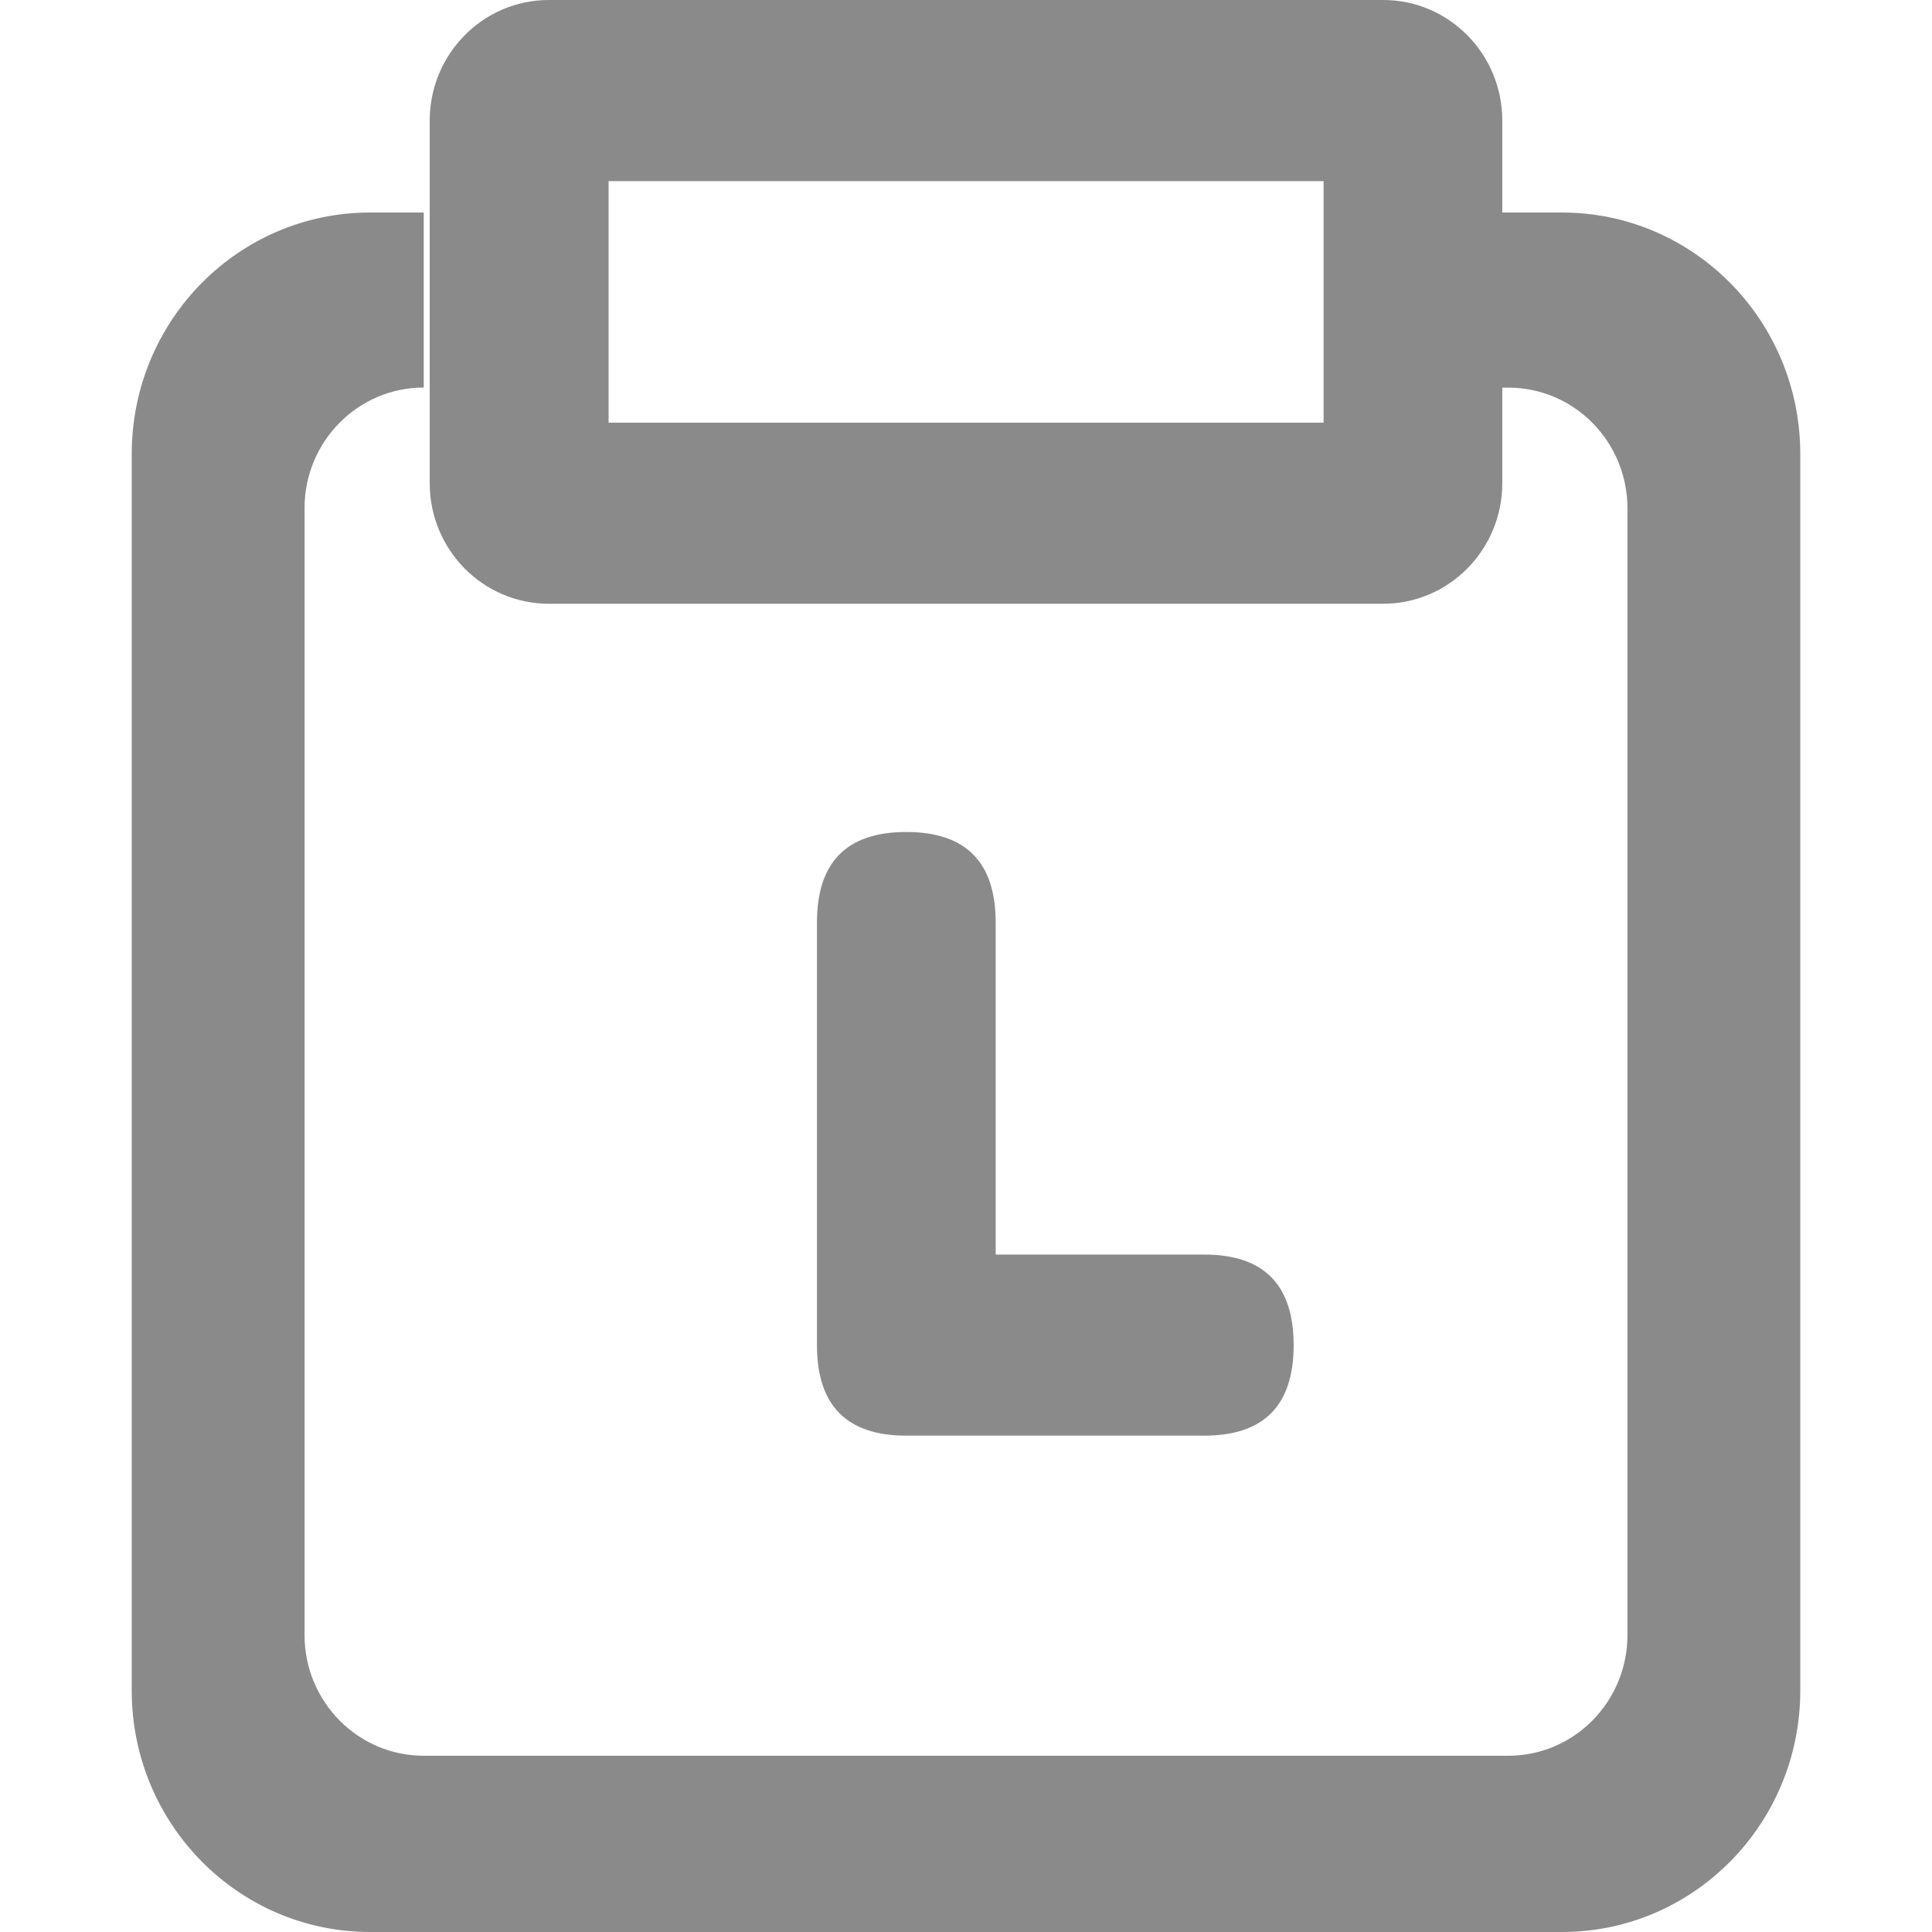
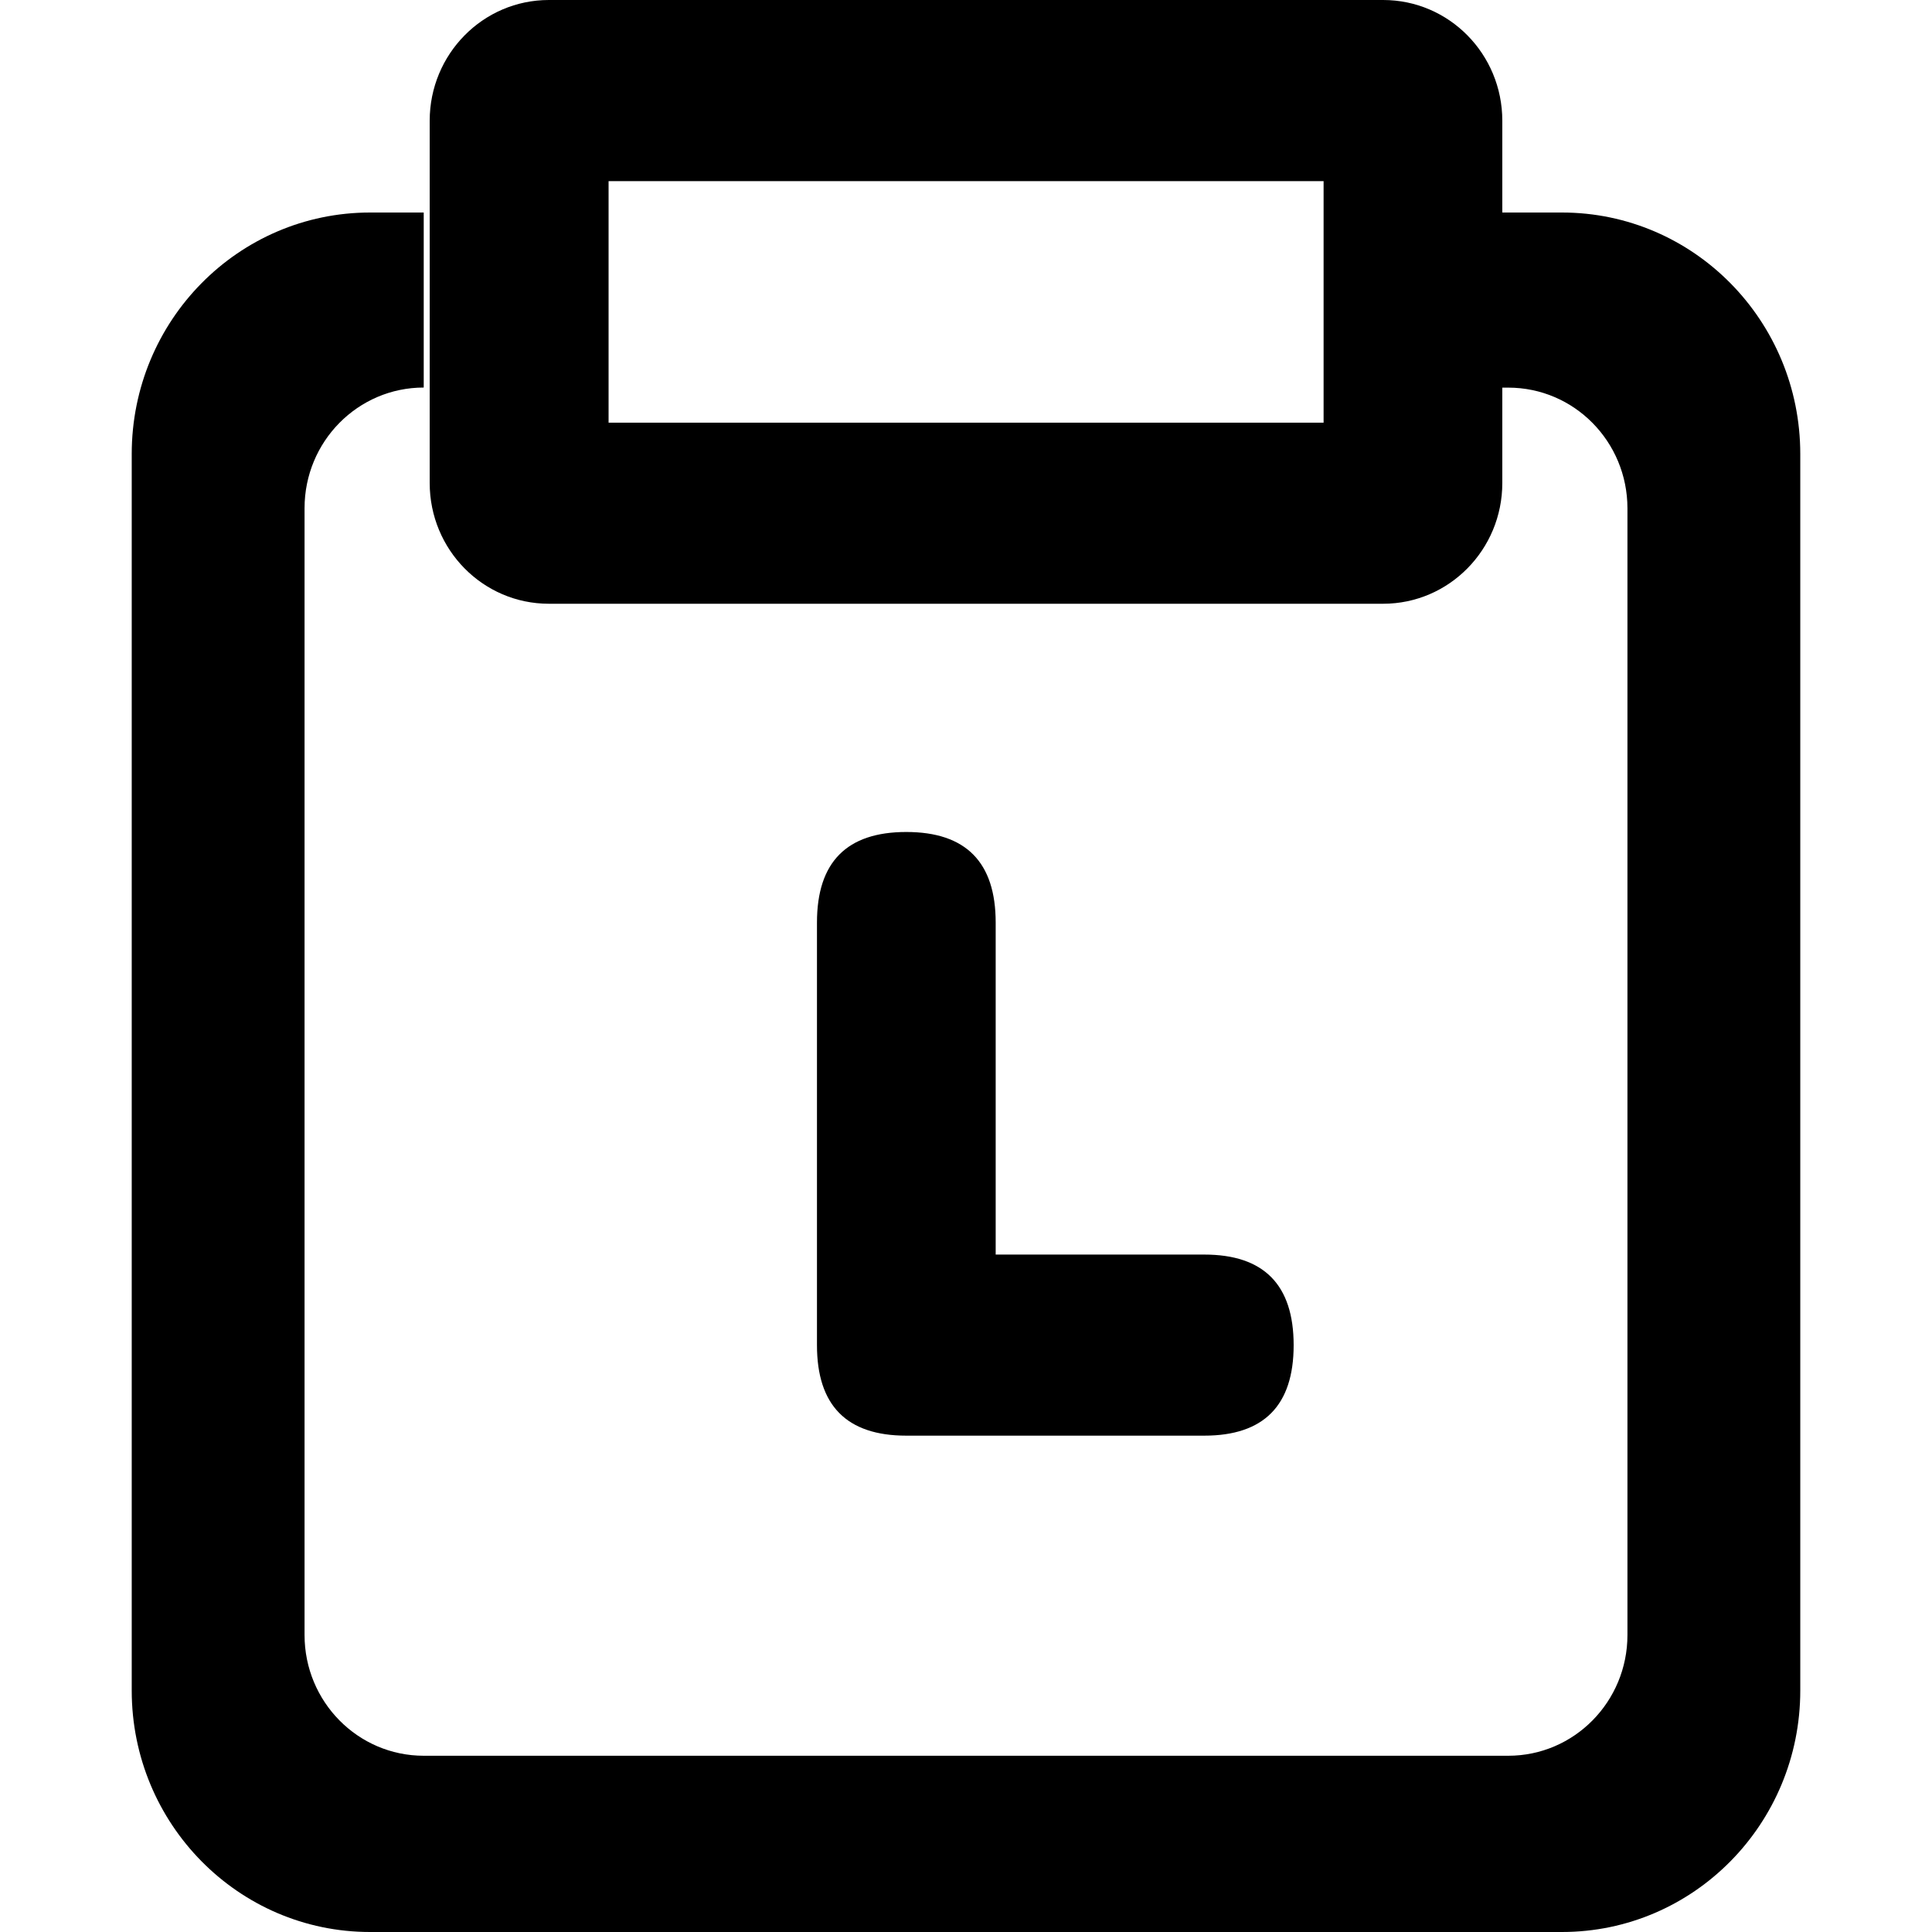
<svg xmlns="http://www.w3.org/2000/svg" t="1652429807454" class="icon" viewBox="0 0 1024 1024" version="1.1" p-id="53807" width="200" height="200">
  <defs>
    <style type="text/css">@font-face { font-family: feedback-iconfont; src: url("//at.alicdn.com/t/font_1031158_u69w8yhxdu.woff2?t=1630033759944") format("woff2"), url("//at.alicdn.com/t/font_1031158_u69w8yhxdu.woff?t=1630033759944") format("woff"), url("//at.alicdn.com/t/font_1031158_u69w8yhxdu.ttf?t=1630033759944") format("truetype"); }
</style>
  </defs>
-   <path d="M827.857 112.64h-31.604v92.812h3.165c34.909 0 63.162 28.625 63.162 64v597.132c0 35.328-28.253 64-63.162 64H224.582c-34.909 0-63.162-28.672-63.162-64V269.359c0-35.328 28.253-63.953 63.162-63.953V112.64h-28.393C126.324 112.64 69.818 169.937 69.818 240.64v655.36C69.818 966.703 126.371 1024 196.143 1024h631.715C897.629 1024 954.182 966.703 954.182 896V240.64c0-70.703-56.553-128-126.324-128zM480.349 664.948h157.929c31.604 0 47.383 16.012 47.383 48.035 0 31.977-15.825 47.942-47.383 47.942H480.396c-31.558 0-47.337-15.965-47.337-47.942 0-32.023 15.779-48.035 47.337-48.035z m47.383-175.988v224.023c0 31.977-15.779 47.942-47.383 47.942-31.558 0-47.337-15.965-47.337-47.942v-224.023c0-32.023 15.779-47.988 47.337-47.988 31.604 0 47.383 16.012 47.383 47.988zM701.487 0H290.909C256 0 227.747 28.672 227.747 64V256c0 35.375 28.253 64 63.162 64h442.182c34.909 0 63.162-28.672 63.162-64V64C796.253 28.625 768 0 733.091 0h-31.604z m0 224.023H322.56v-128h378.973v128z" fill="#8a8a8a" p-id="53808" />
+   <path d="M827.857 112.64h-31.604v92.812h3.165c34.909 0 63.162 28.625 63.162 64v597.132c0 35.328-28.253 64-63.162 64H224.582c-34.909 0-63.162-28.672-63.162-64V269.359c0-35.328 28.253-63.953 63.162-63.953V112.64h-28.393C126.324 112.64 69.818 169.937 69.818 240.64v655.36C69.818 966.703 126.371 1024 196.143 1024h631.715C897.629 1024 954.182 966.703 954.182 896V240.64c0-70.703-56.553-128-126.324-128zM480.349 664.948h157.929c31.604 0 47.383 16.012 47.383 48.035 0 31.977-15.825 47.942-47.383 47.942H480.396c-31.558 0-47.337-15.965-47.337-47.942 0-32.023 15.779-48.035 47.337-48.035z m47.383-175.988v224.023c0 31.977-15.779 47.942-47.383 47.942-31.558 0-47.337-15.965-47.337-47.942v-224.023c0-32.023 15.779-47.988 47.337-47.988 31.604 0 47.383 16.012 47.383 47.988zM701.487 0H290.909C256 0 227.747 28.672 227.747 64V256c0 35.375 28.253 64 63.162 64h442.182c34.909 0 63.162-28.672 63.162-64V64C796.253 28.625 768 0 733.091 0h-31.604z m0 224.023H322.56v-128h378.973v128z" p-id="53808" />
</svg>
